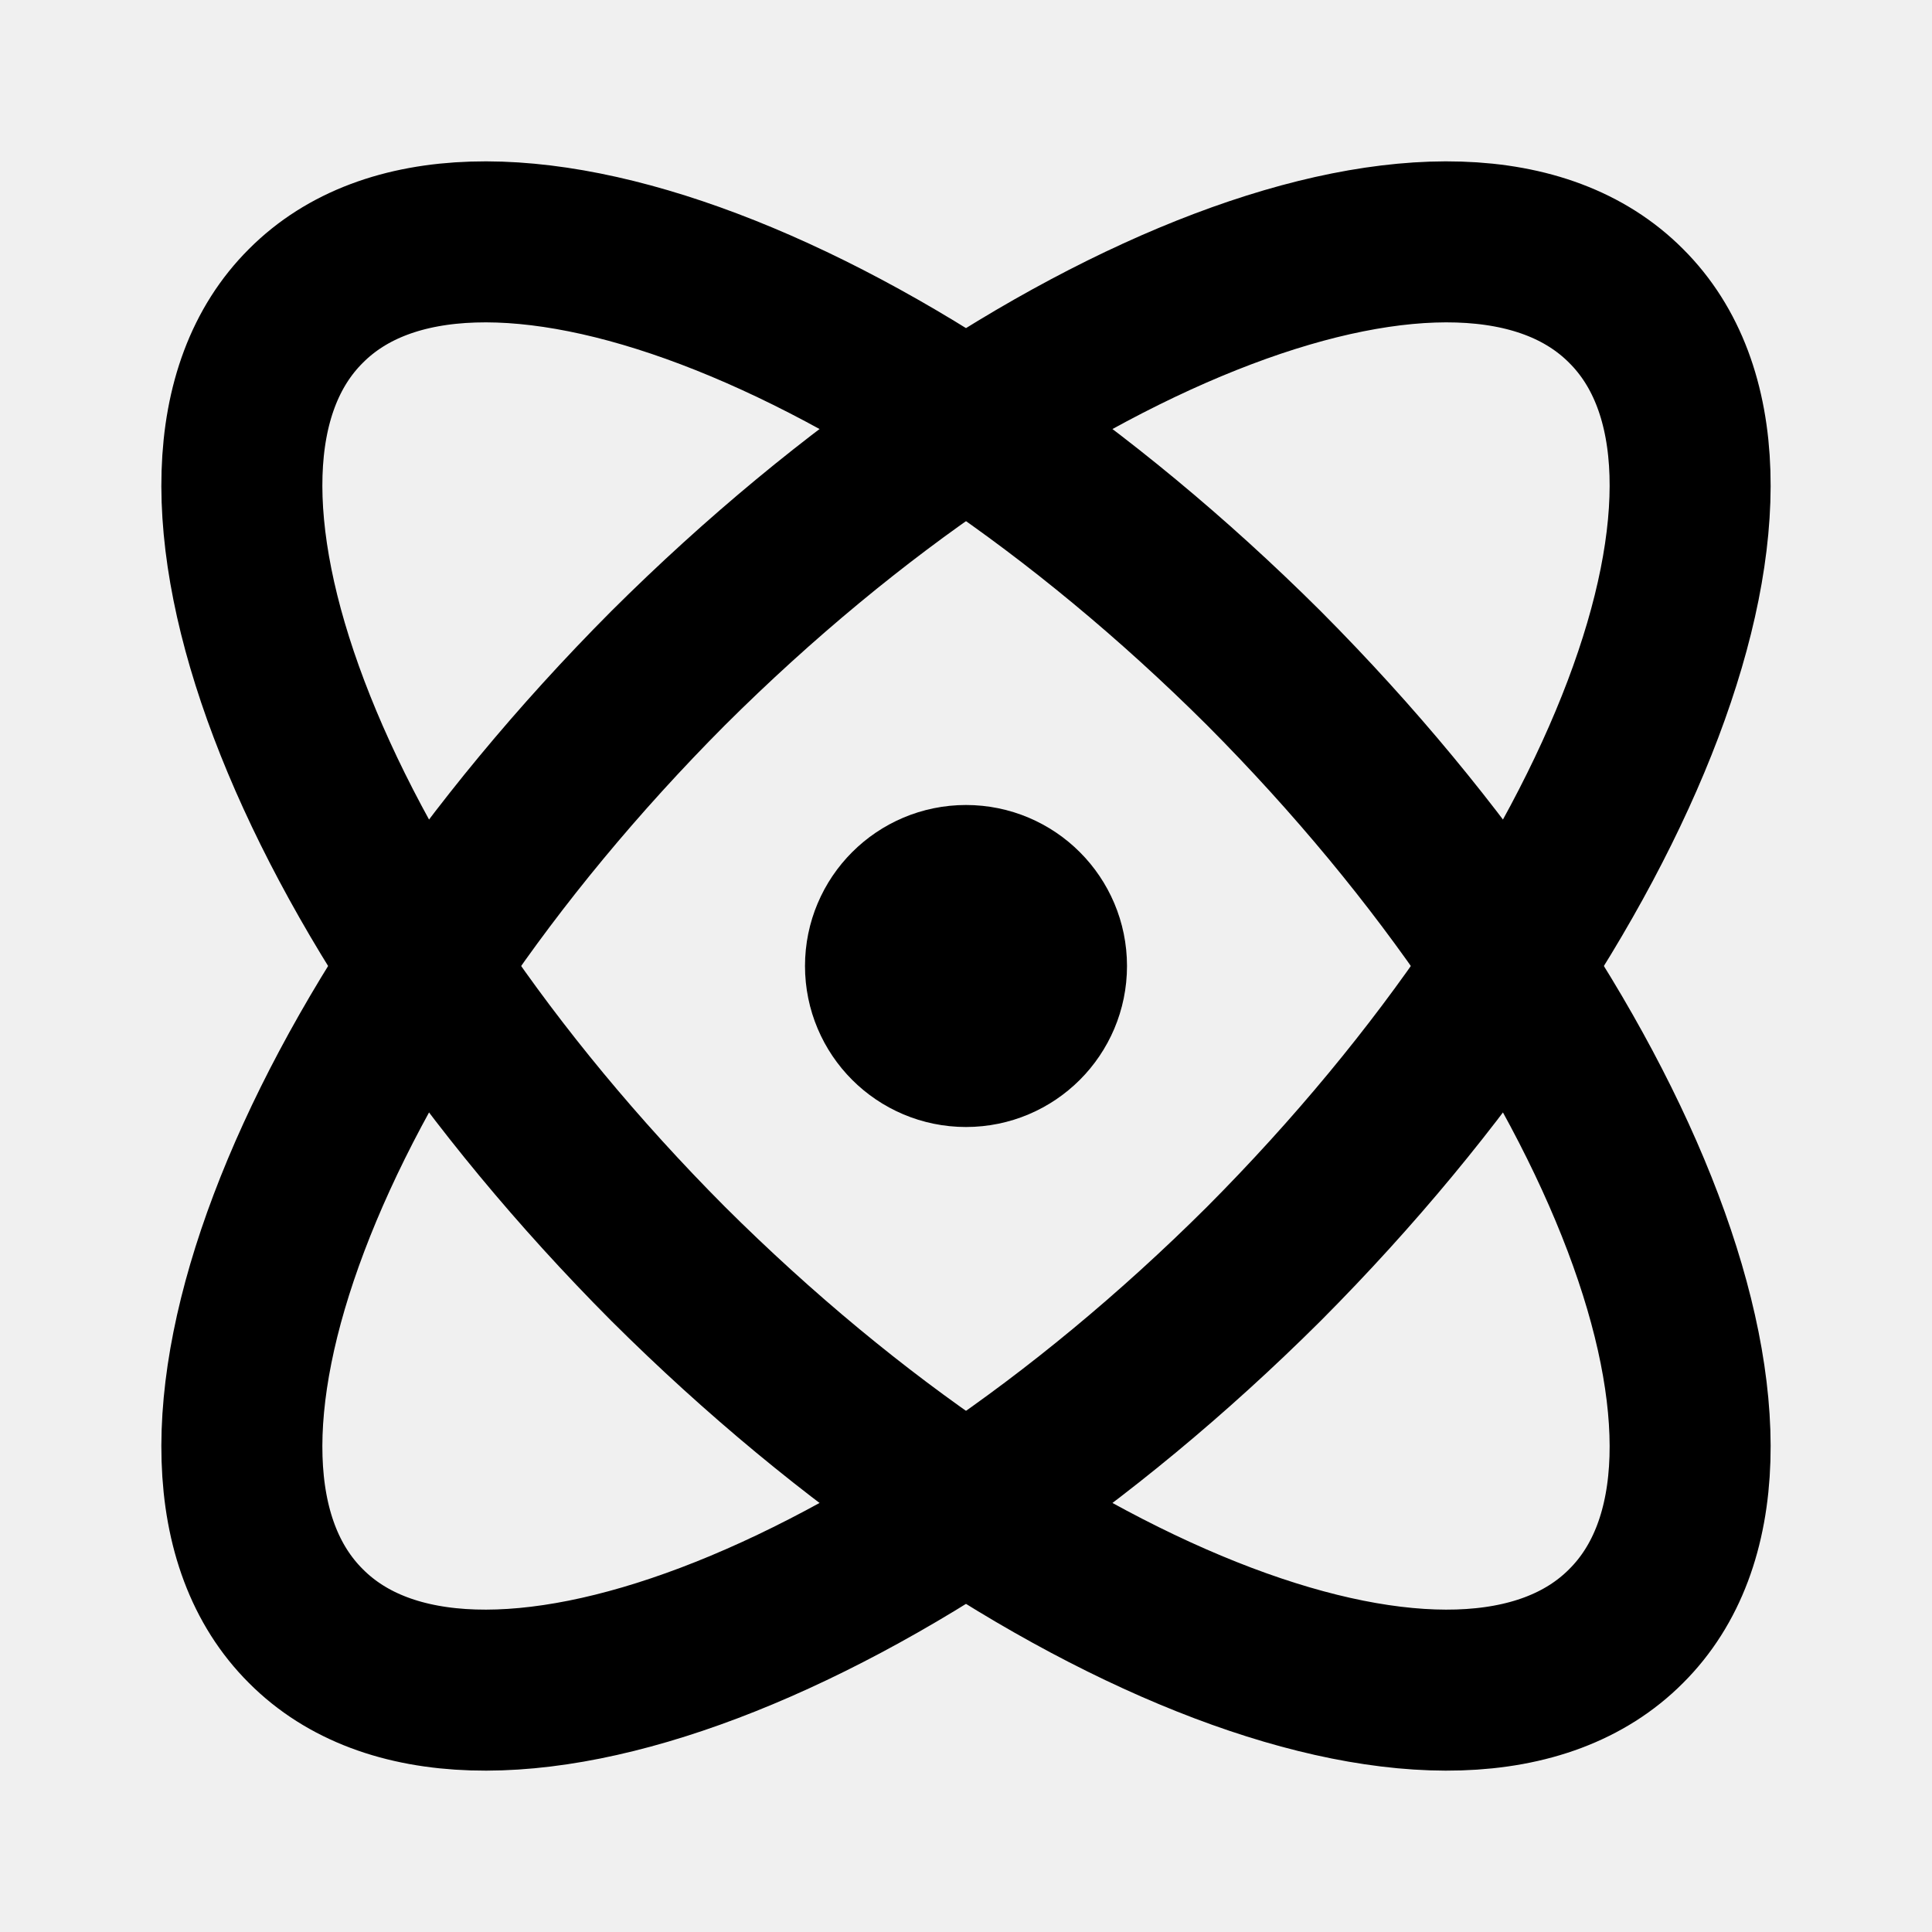
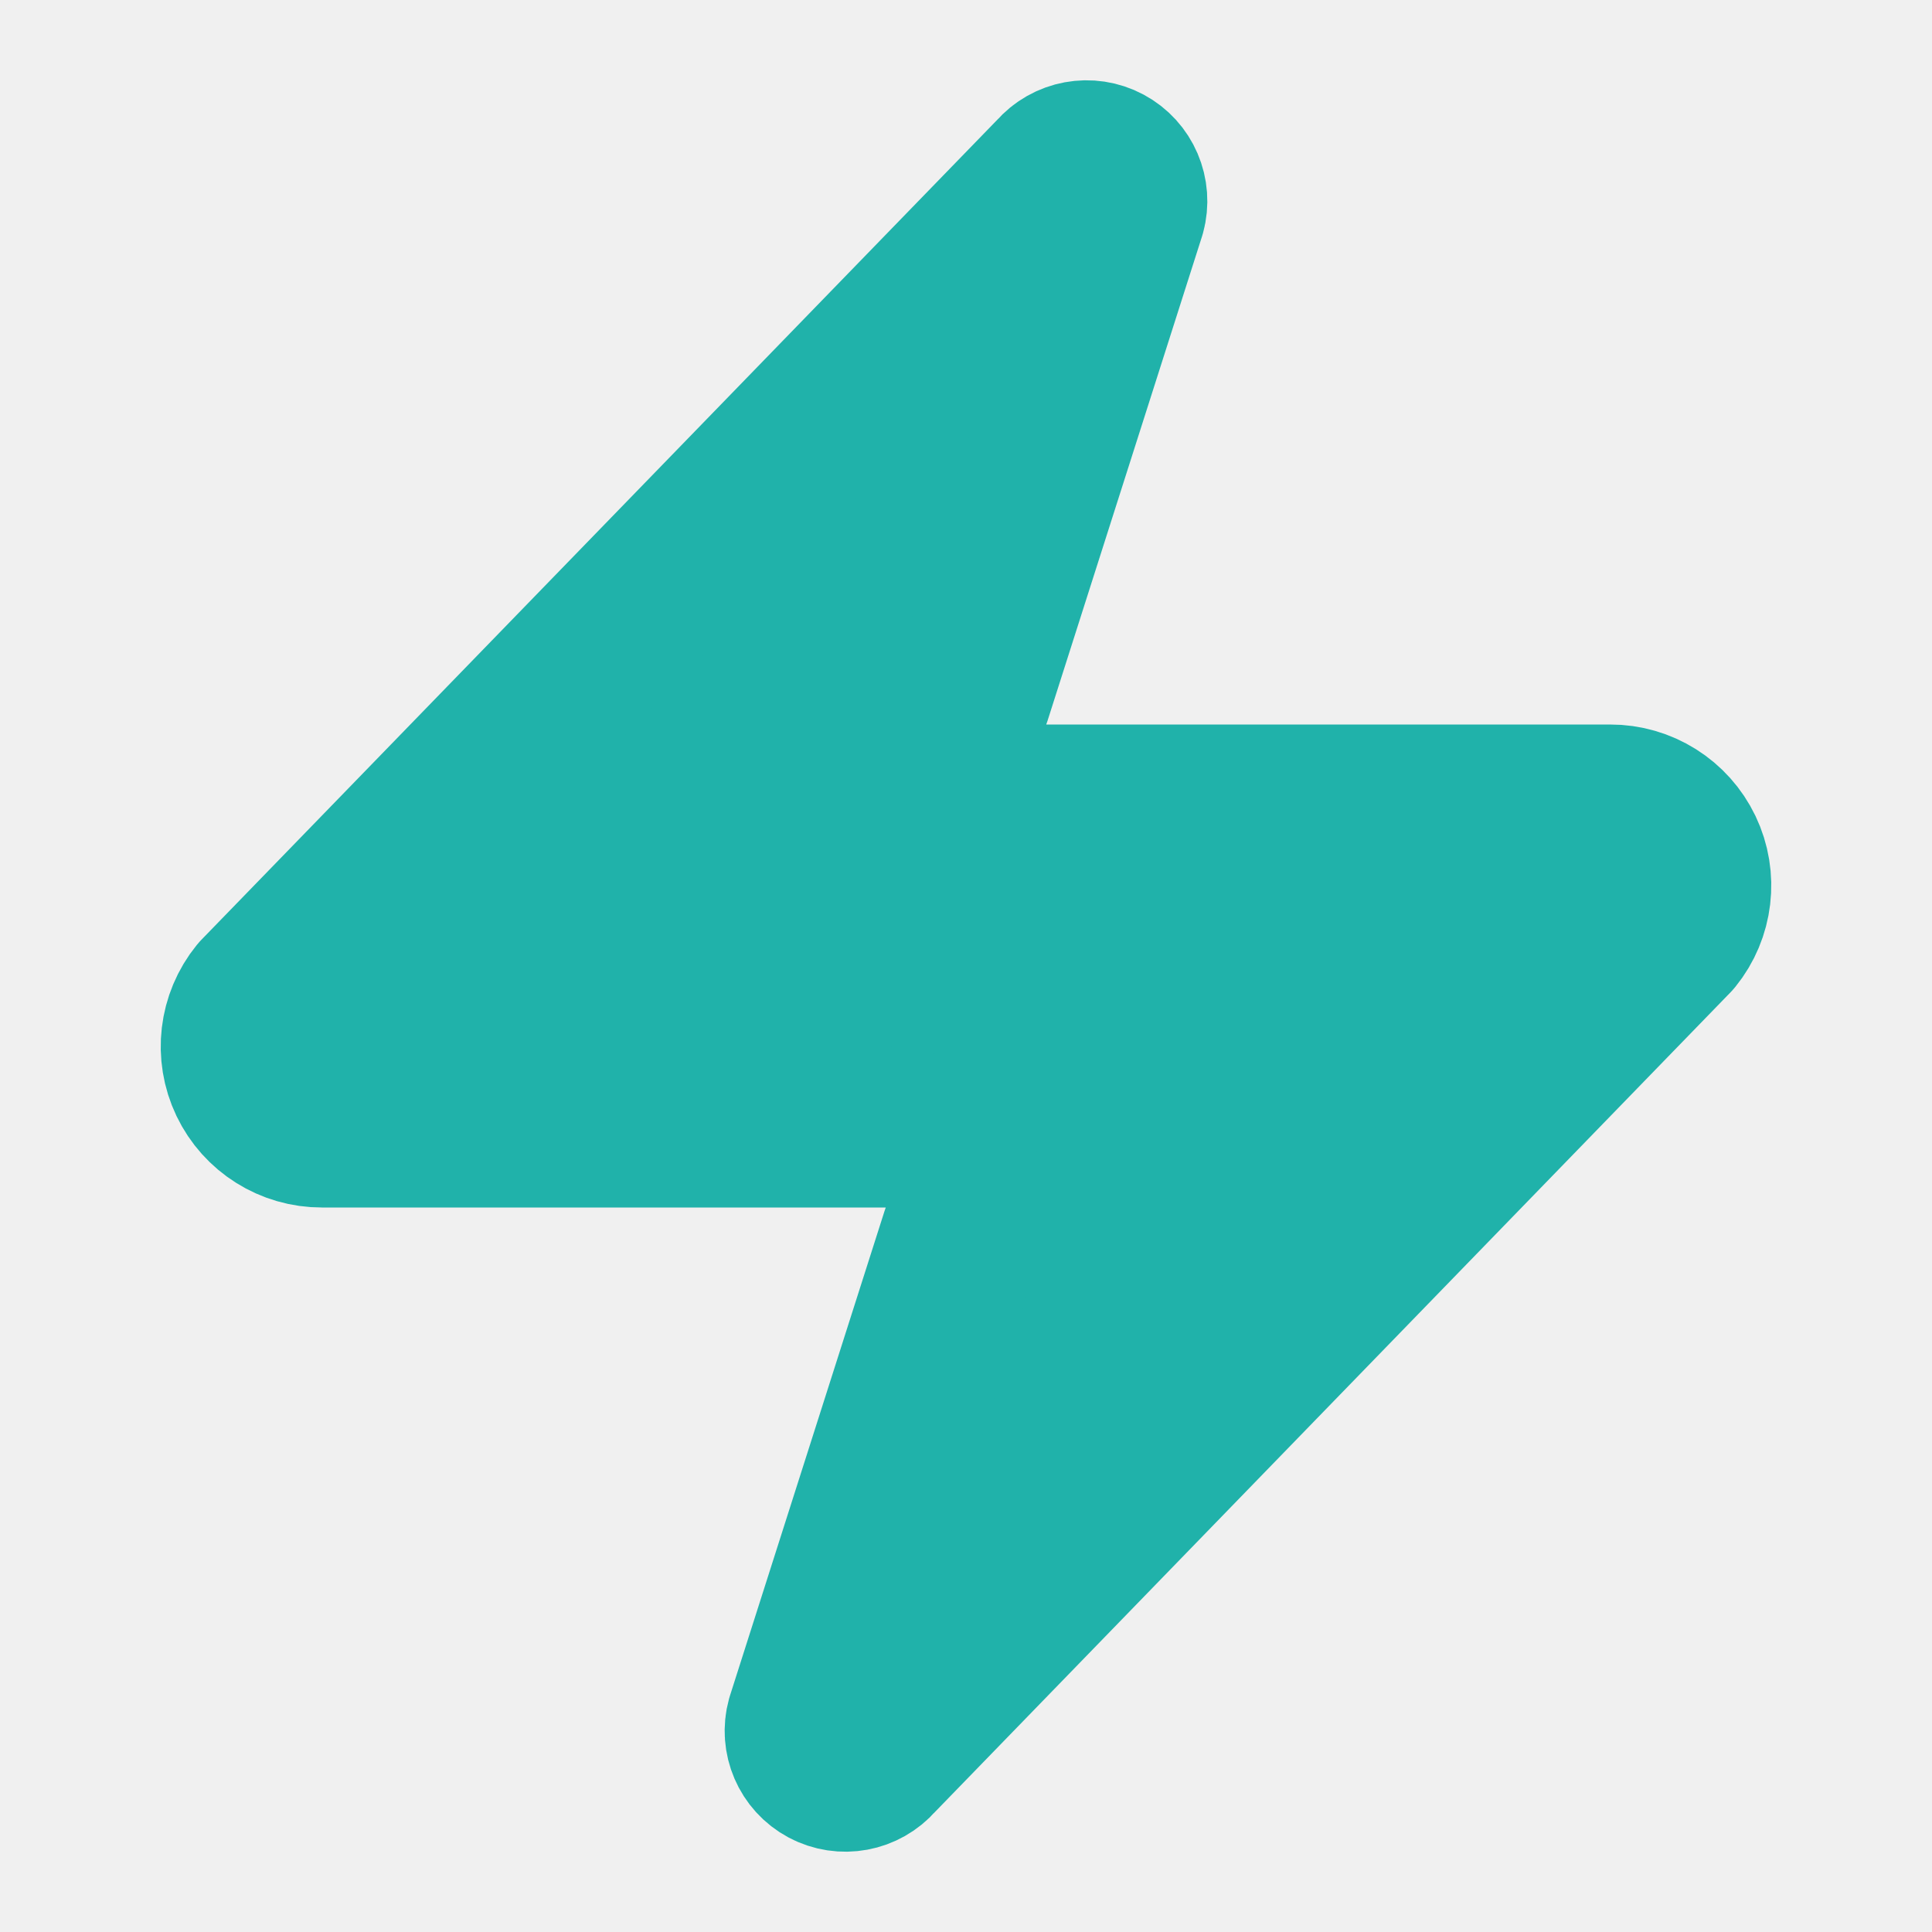
- <svg xmlns="http://www.w3.org/2000/svg" fill="none" viewBox="0 0 24 24" stroke="currentColor" stroke-width="2" stroke-linecap="round" stroke-linejoin="round">
-   <circle cx="12" cy="12" r="1" />
-   <path d="M20.2 20.2c2.04-2.03.02-7.36-4.5-11.9-4.54-4.52-9.87-6.54-11.9-4.5-2.04 2.03-.02 7.36 4.5 11.9 4.54 4.52 9.87 6.54 11.9 4.5Z" />
-   <path d="M15.7 15.7c4.52-4.54 6.54-9.87 4.5-11.9-2.03-2.04-7.36-.02-11.9 4.5-4.52 4.54-6.54 9.87-4.5 11.9 2.03 2.04 7.36.02 11.9-4.5Z" />
+ <svg xmlns="http://www.w3.org/2000/svg" width="24" height="24" viewBox="0 0 24 24" stroke-width="2" stroke-linecap="round" stroke-linejoin="round">
+   <path d="M4 14a1 1 0 0 1-.78-1.63l9.9-10.2a.5.5 0 0 1 .86.46l-1.92 6.02A1 1 0 0 0 13 10h7a1 1 0 0 1 .78 1.63l-9.9 10.2a.5.5 0 0 1-.86-.46l1.92-6.02A1 1 0 0 0 11 14z" />
  <style>
-         path, circle { stroke: #000; }
-         @media (prefers-color-scheme: dark) {
-         path, circle { stroke: #FFF; }
-         }
+         path { stroke: #20B2AA; fill: #20B2AA; }
    </style>
</svg>
